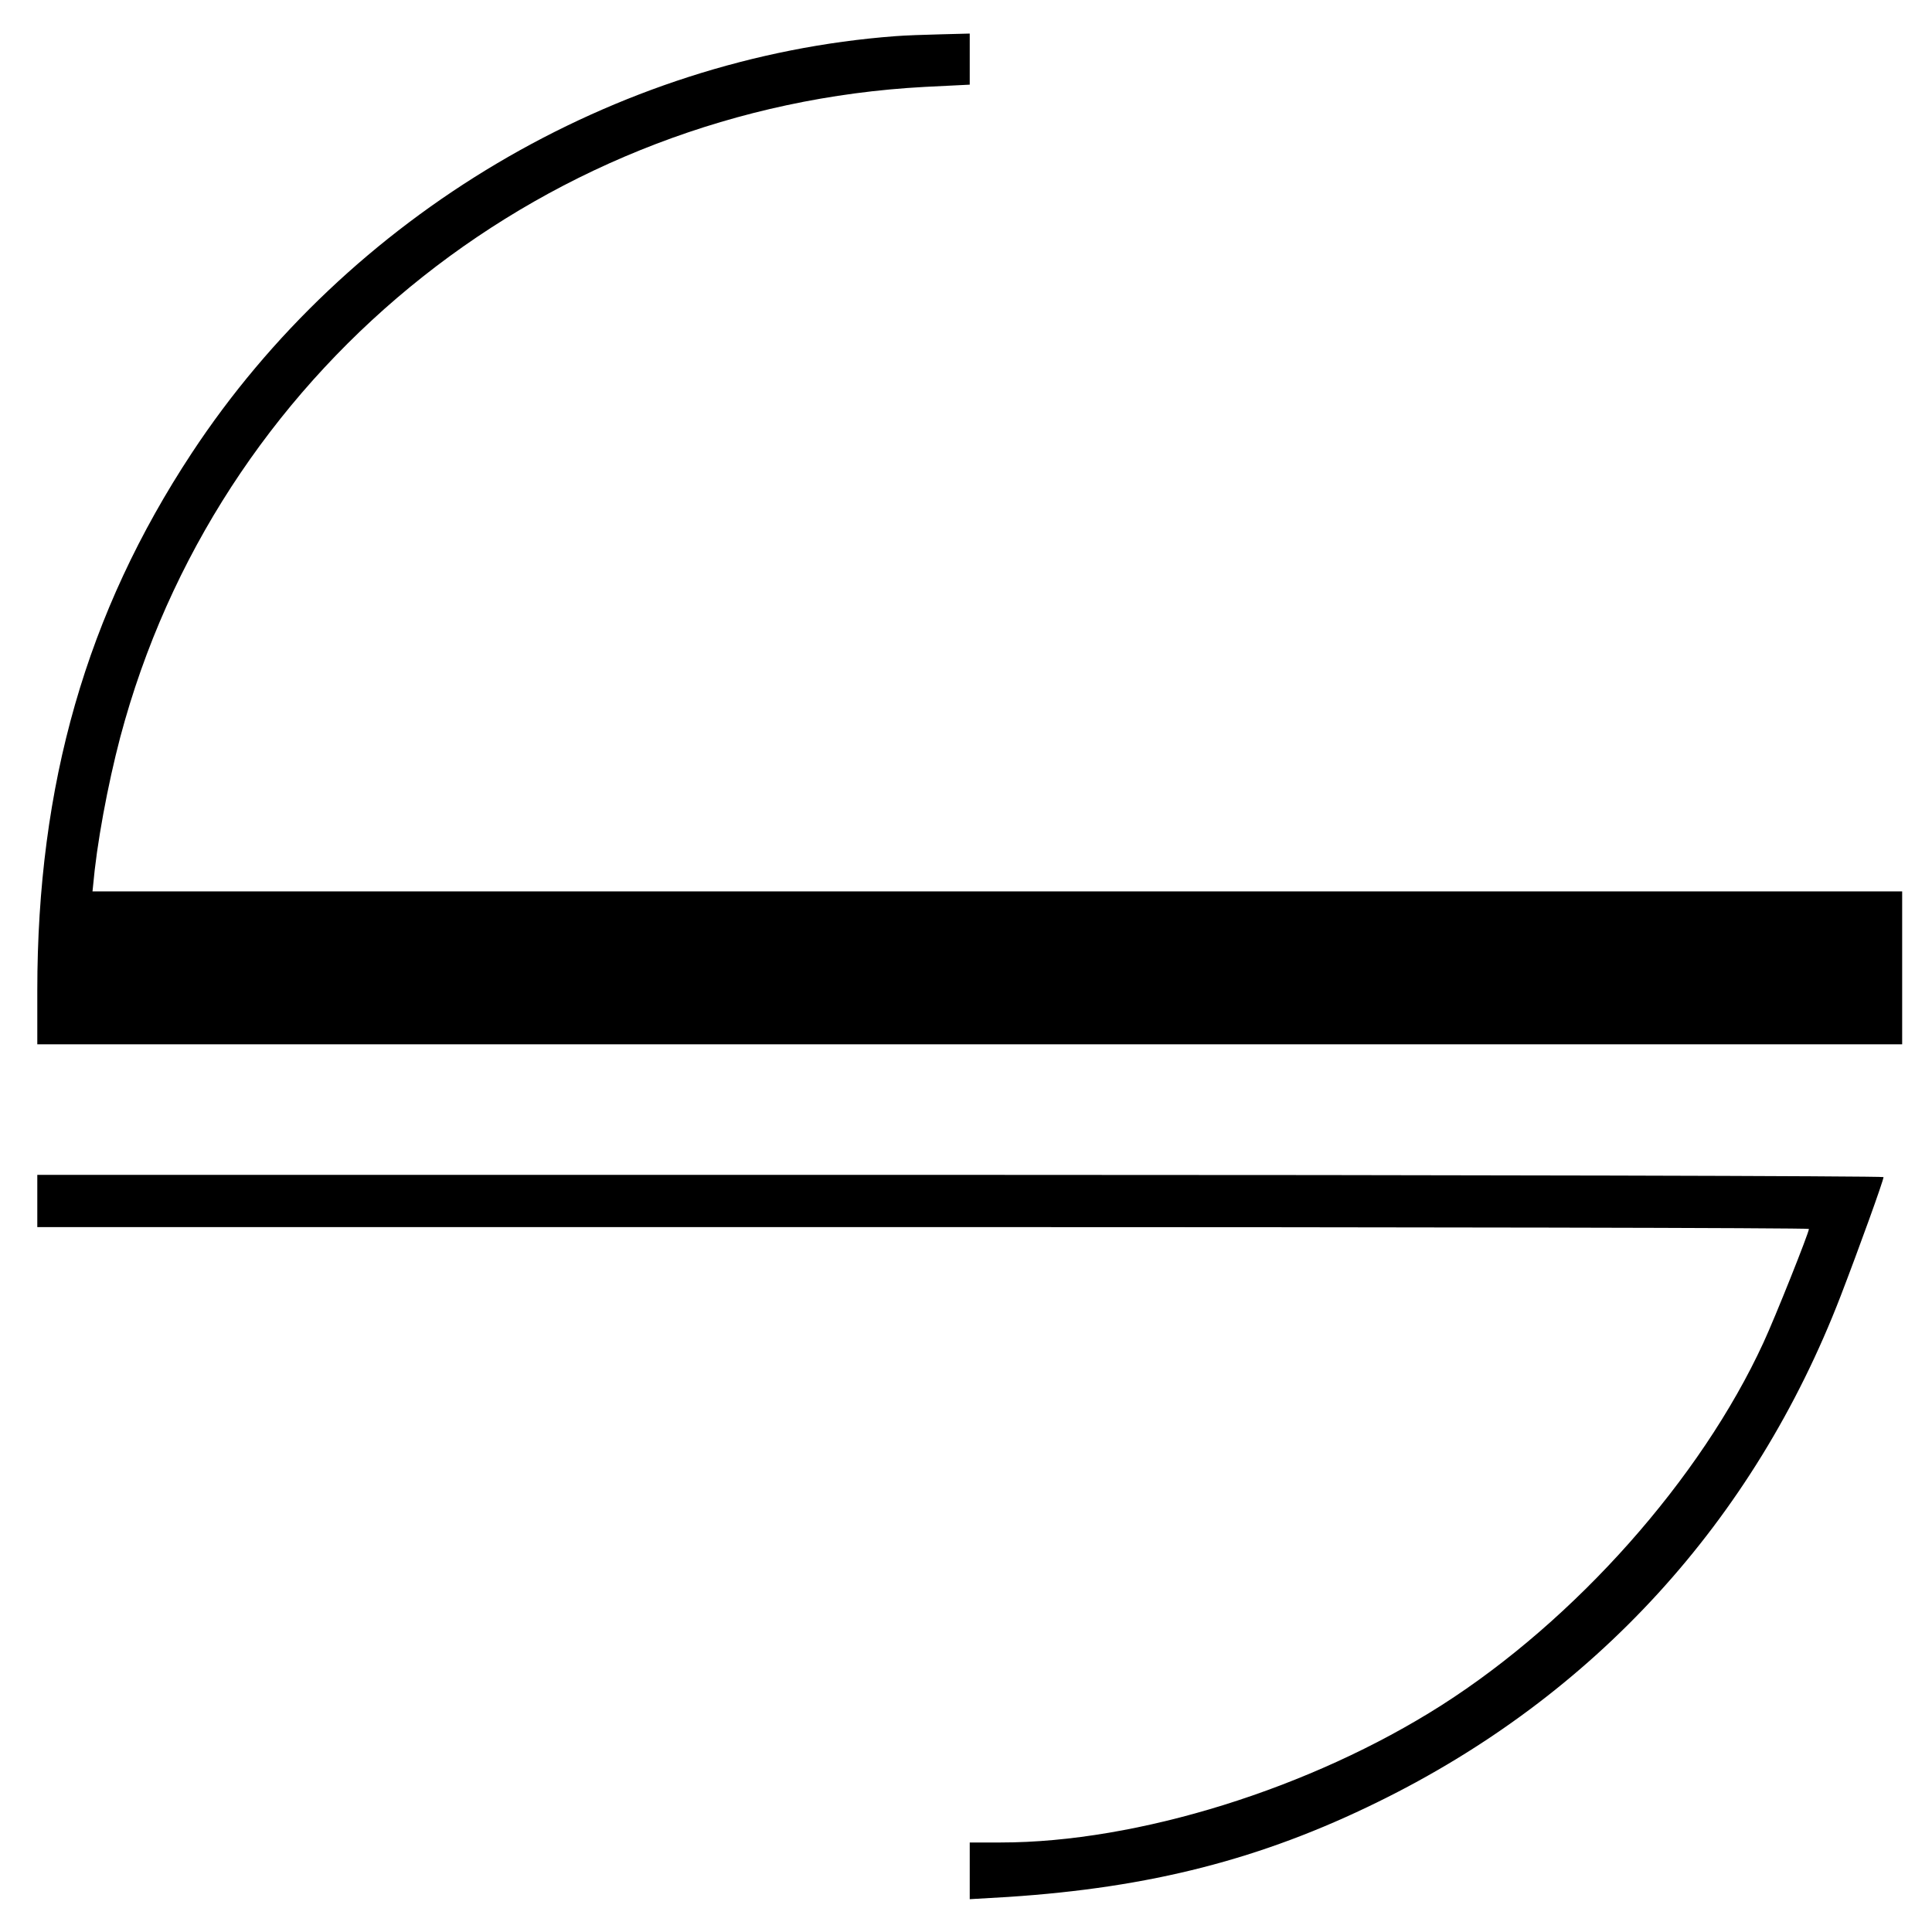
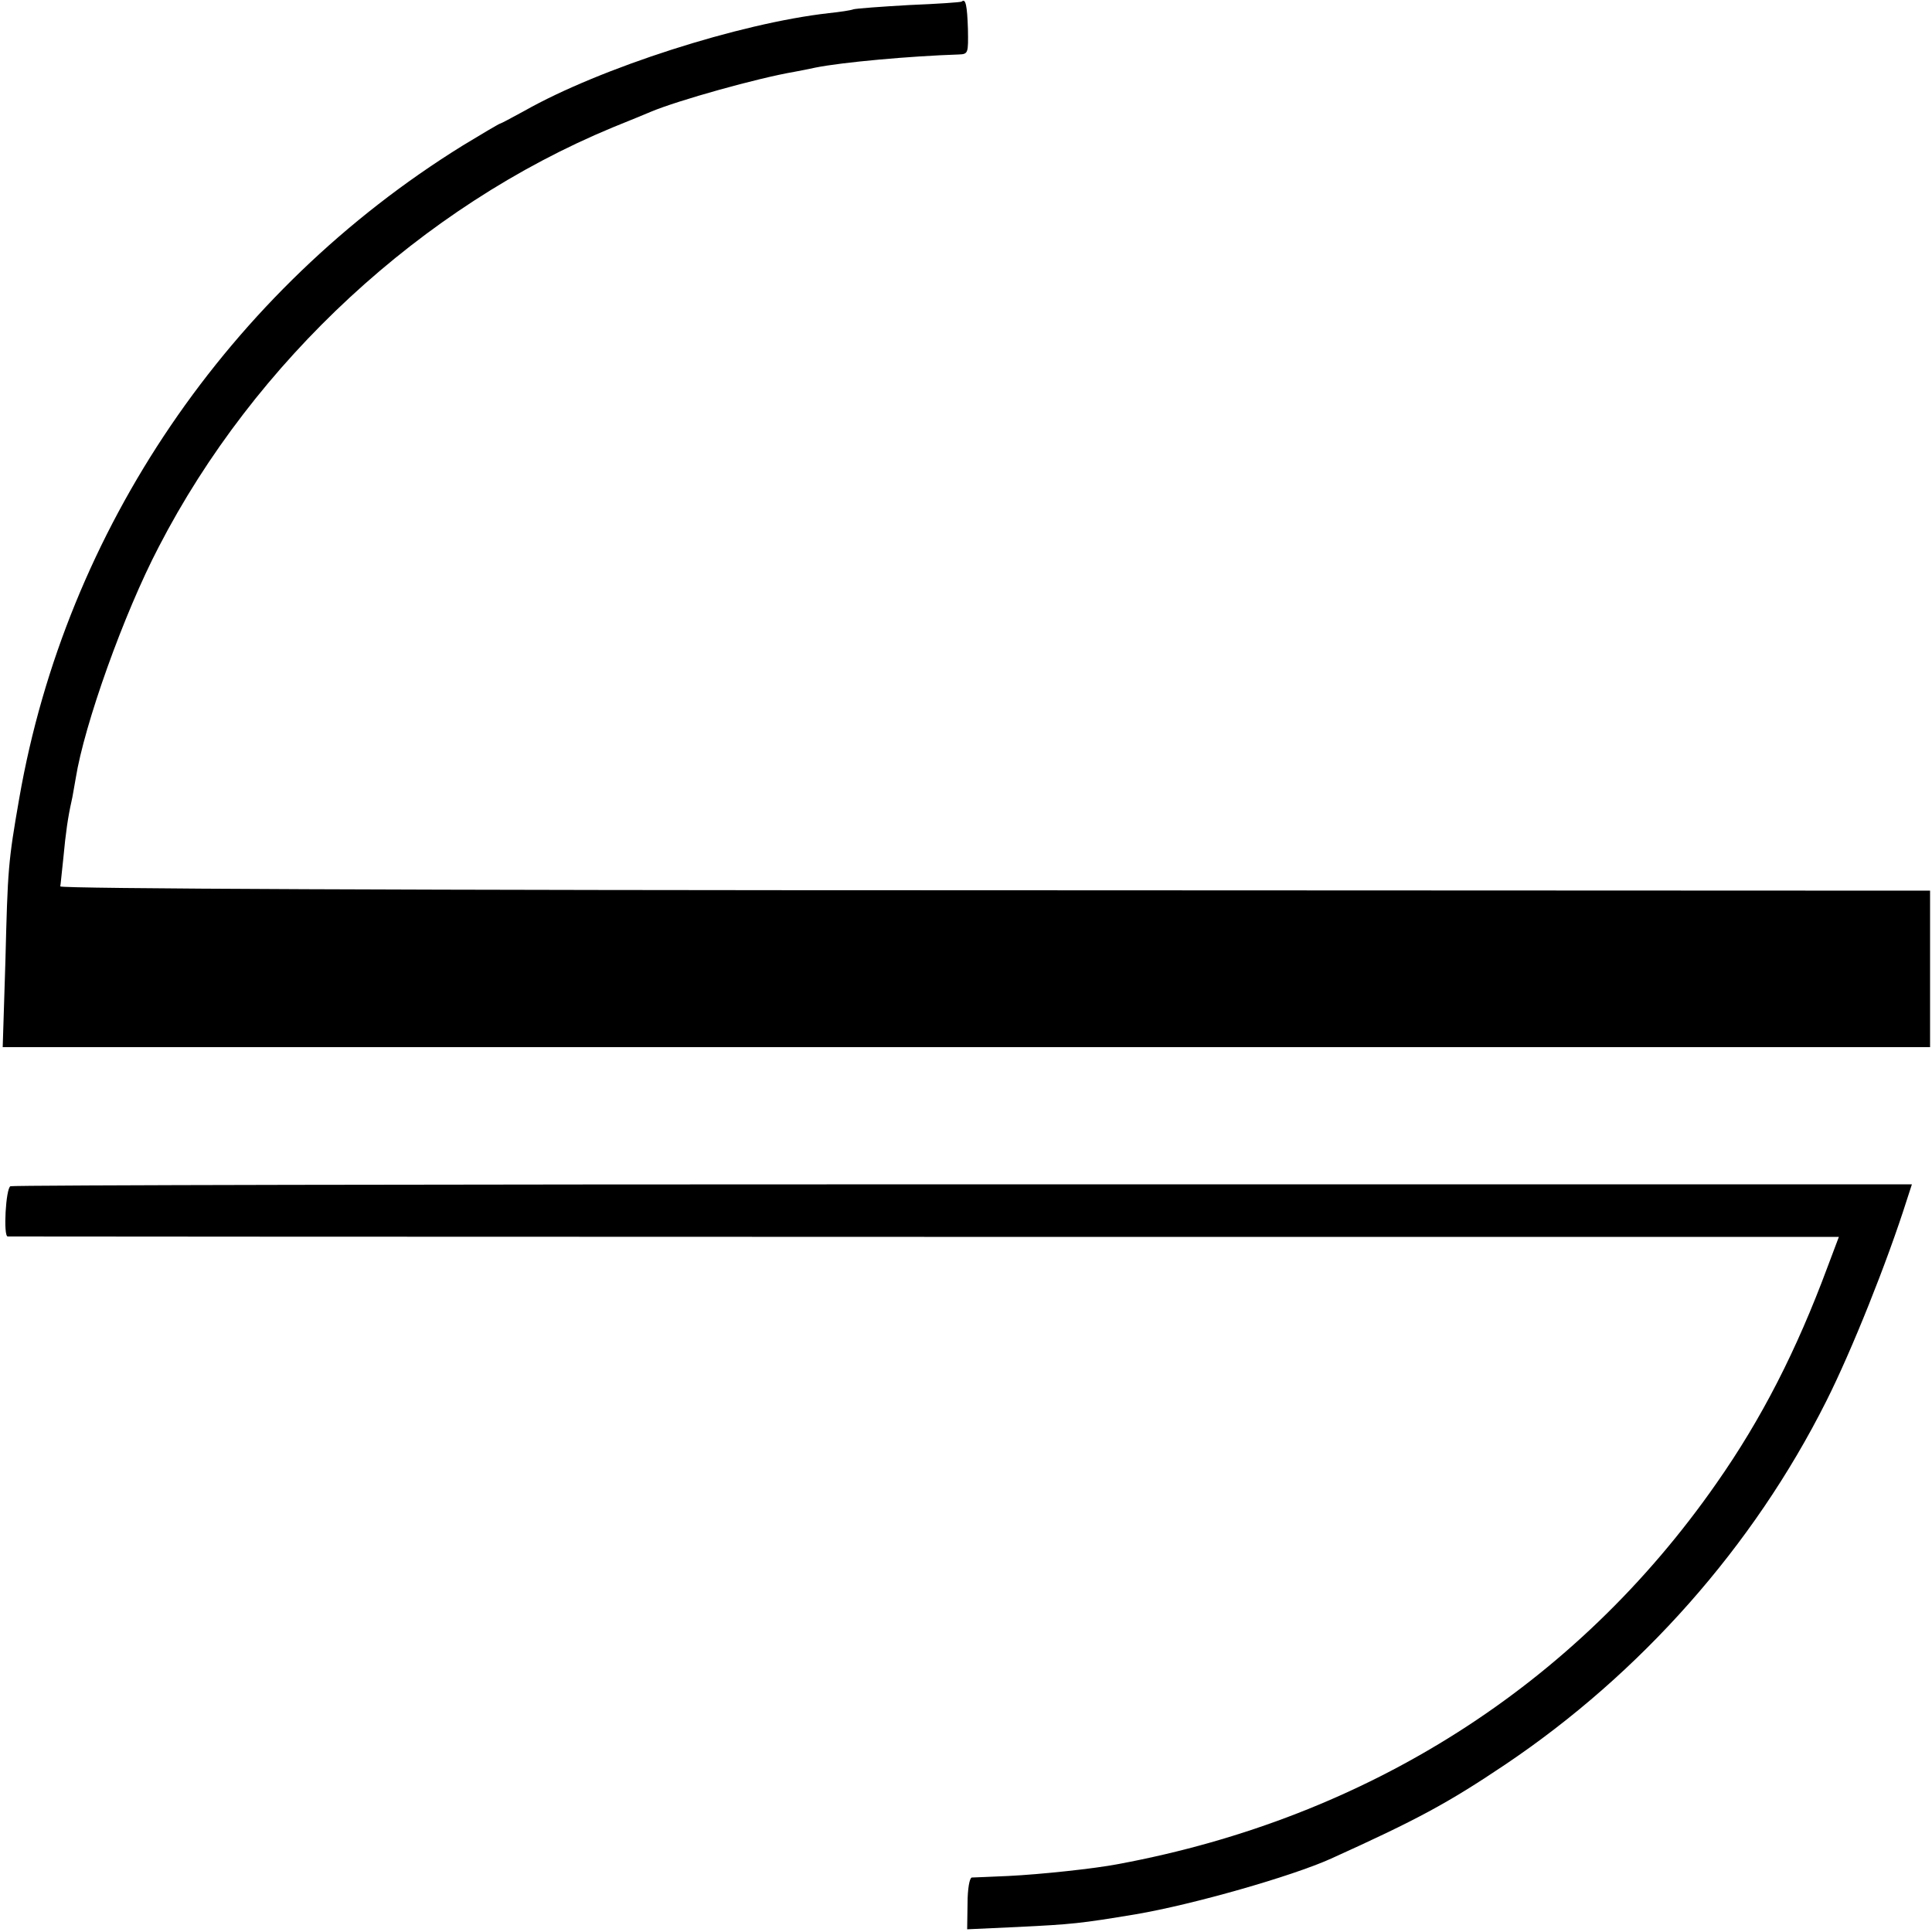
- <svg xmlns="http://www.w3.org/2000/svg" version="1.0" width="518pt" height="518pt" viewBox="0 0 518 518" preserveAspectRatio="xMidYMid meet">
-   <g transform="translate(0,518) scale(0.1,-0.1)" fill="#000000" stroke="none">
-     <path d="M2400 5083 c-752 -57 -1466 -480 -1886 -1118 -282 -428 -414 -888 -414 -1441 l0 -144 2500 0 2500 0 0 205 0 205 -2426 0 -2426 0 6 58 c14 121 47 284 81 401 276 961 1139 1644 2144 1698 l121 6 0 69 0 68 -77 -2 c-43 -1 -98 -3 -123 -5z" />
-     <path d="M100 1960 l0 -70 2375 0 c1306 0 2375 -2 2375 -5 0 -10 -90 -236 -122 -305 -168 -365 -504 -743 -863 -972 -350 -223 -815 -368 -1182 -368 l-83 0 0 -76 0 -76 103 6 c381 25 679 101 992 255 579 284 1007 752 1240 1356 50 130 115 310 115 319 0 3 -1114 6 -2475 6 l-2475 0 0 -70z" />
+ <svg xmlns="http://www.w3.org/2000/svg" version="1.0" width="500pt" height="500pt" viewBox="0 0 500 500" preserveAspectRatio="xMidYMid meet">
+   <g transform="translate(0,500) scale(0.1,-0.1)" fill="#000000" stroke="none">
+     <path d="M2489 4996 c-2 -2 -63 -6 -135 -9 -72 -4 -138 -9 -145 -11 -8 -3 -36 -7 -64 -10 -231 -26 -592 -142 -788 -253 -33 -18 -61 -33 -63 -33 -2 0 -46 -26 -97 -57 -605 -375 -1026 -994 -1147 -1688 -29 -166 -30 -183 -36 -422 l-7 -223 2494 0 2494 0 0 203 0 202 -2420 1 c-1520 0 -2420 4 -2419 10 1 5 4 38 8 74 6 65 12 106 21 146 3 12 7 39 11 60 22 138 124 425 215 599 248 480 680 880 1174 1085 44 18 89 36 100 41 69 29 276 87 370 103 17 3 41 8 55 11 69 14 247 30 371 34 25 1 25 3 24 66 -2 61 -6 80 -16 71z" />
+     <path d="M27 1930 c-12 -5 -19 -130 -7 -130 3 0 1070 -1 2372 -1 l2367 0 -29 -77 c-81 -218 -171 -394 -288 -561 -364 -522 -902 -865 -1547 -985 -61 -12 -203 -27 -285 -31 -47 -2 -90 -4 -95 -4 -6 -1 -11 -30 -11 -67 l-1 -67 131 6 c141 7 162 9 306 33 147 25 403 98 505 144 223 101 301 143 450 243 351 236 642 564 831 940 66 131 158 361 209 522 l13 40 -2455 0 c-1349 0 -2459 -2 -2466 -5z" />
  </g>
</svg>
